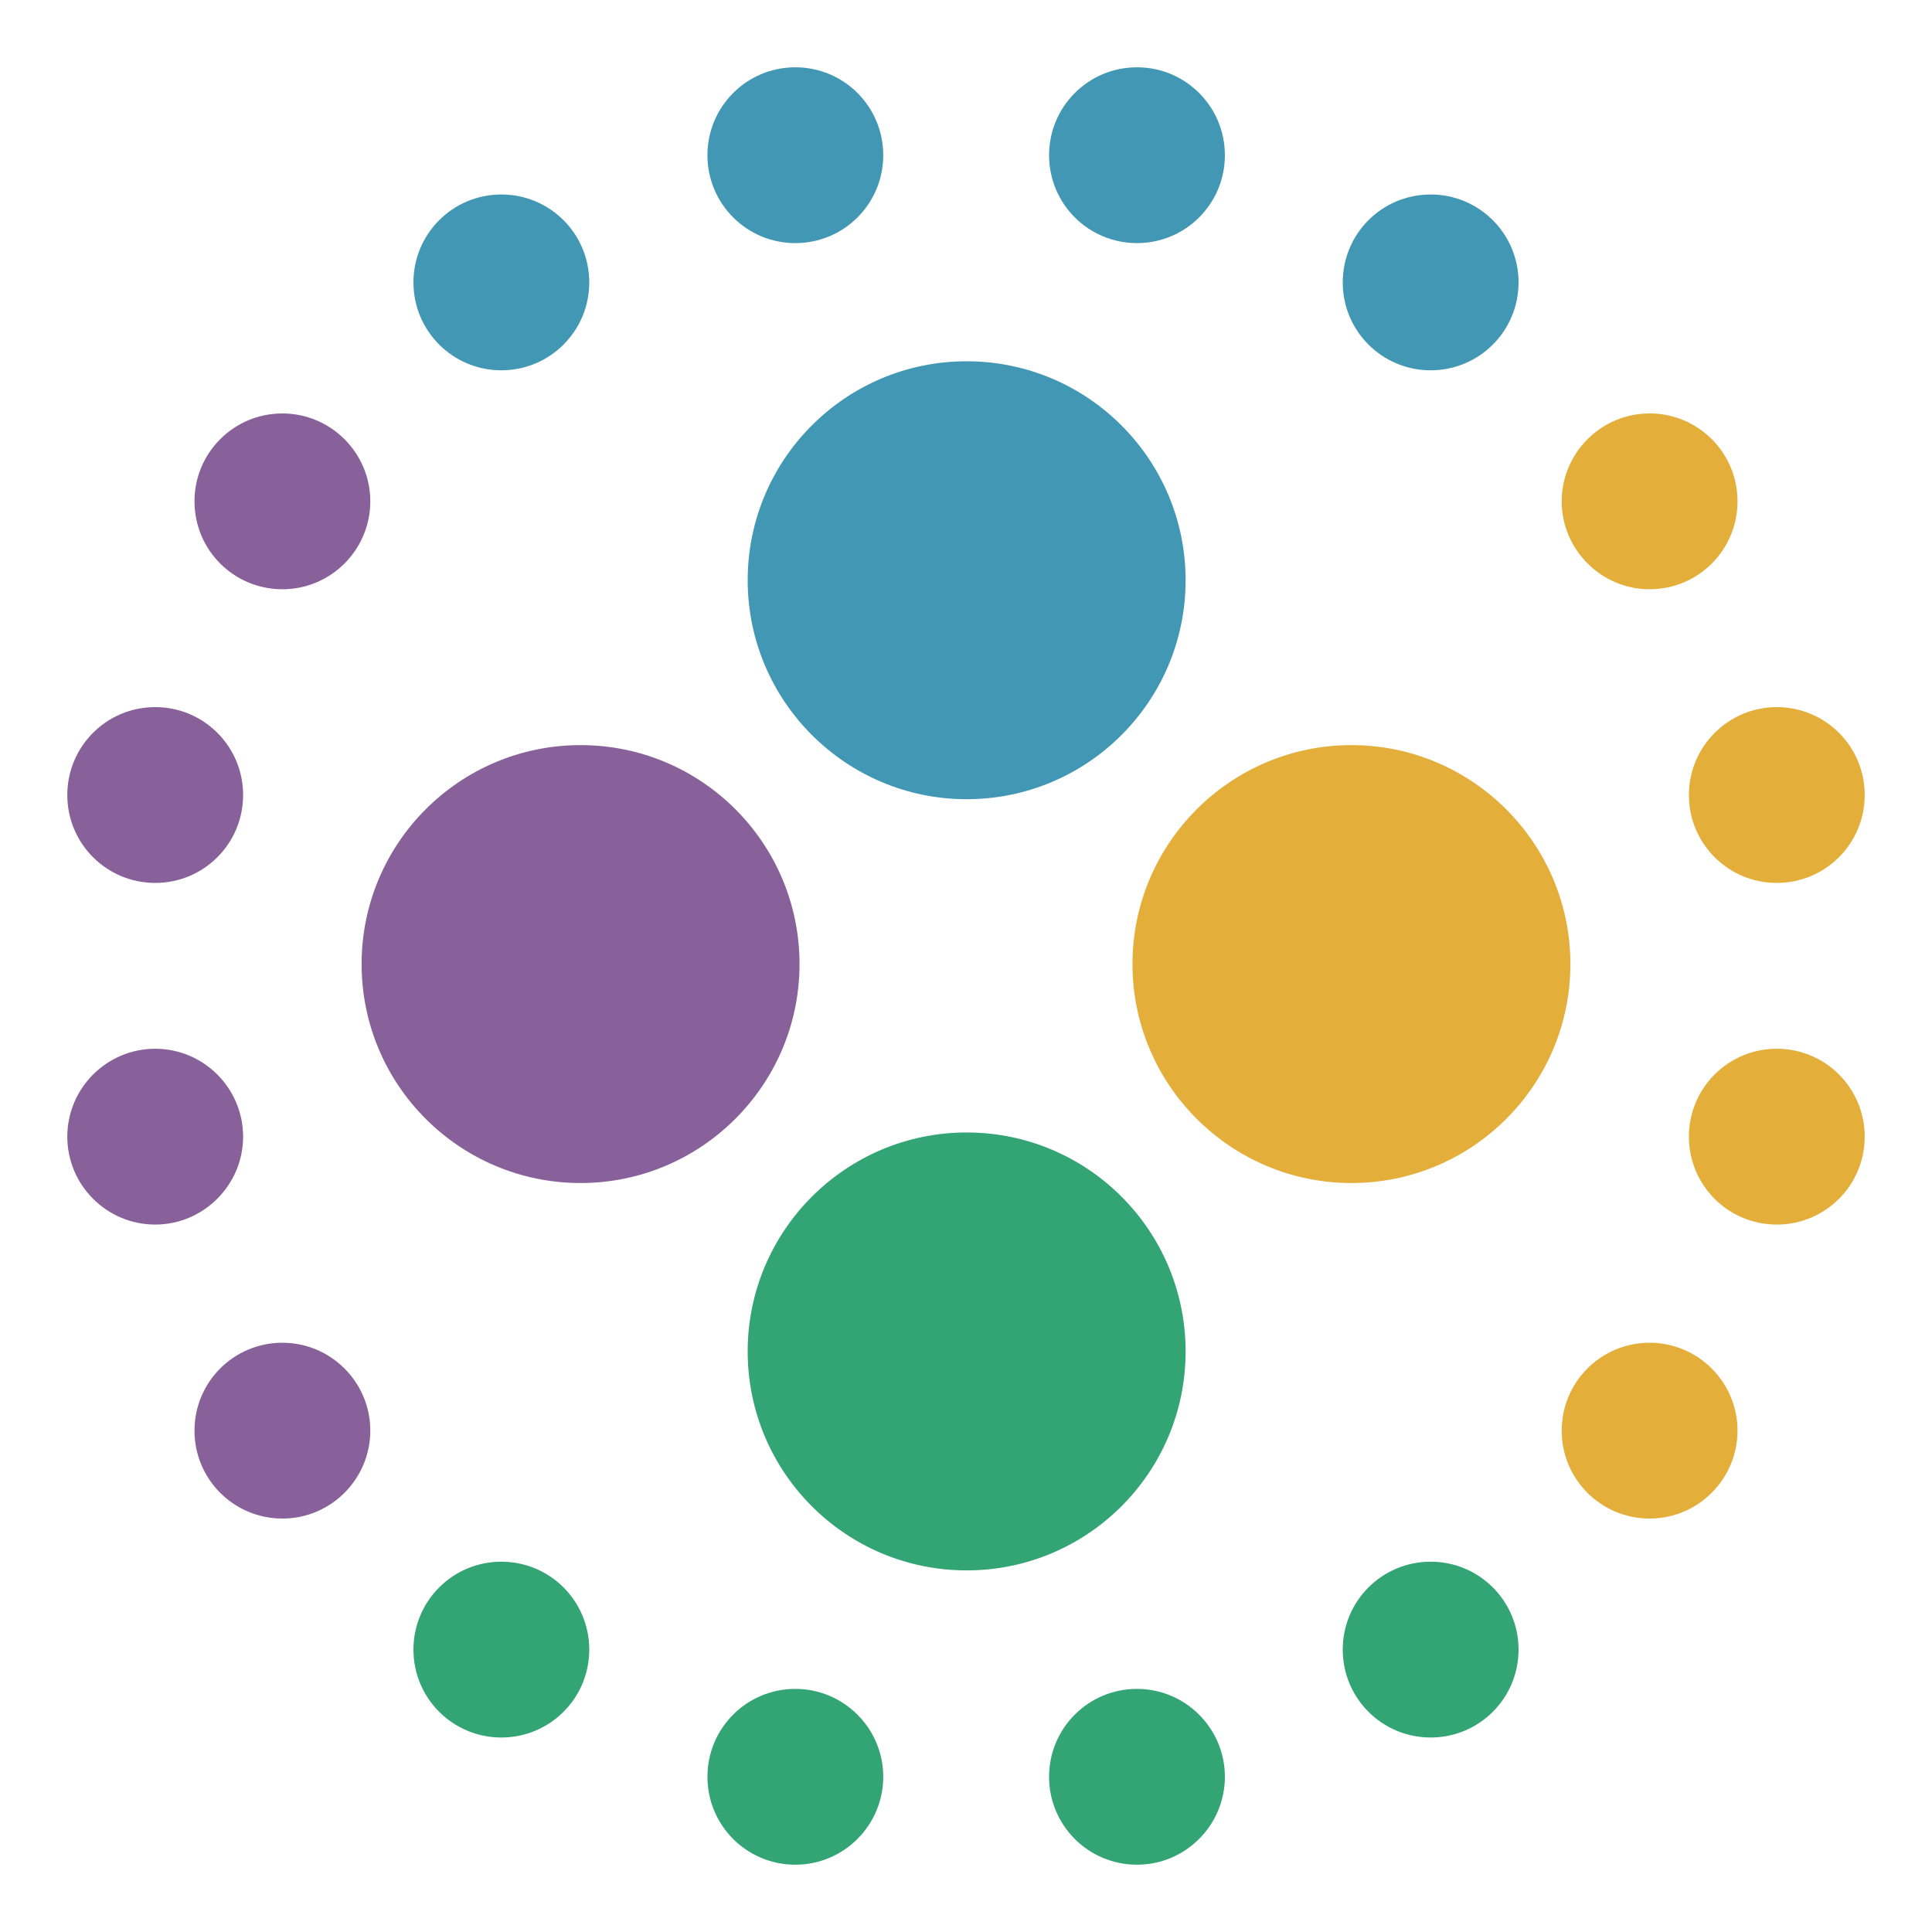
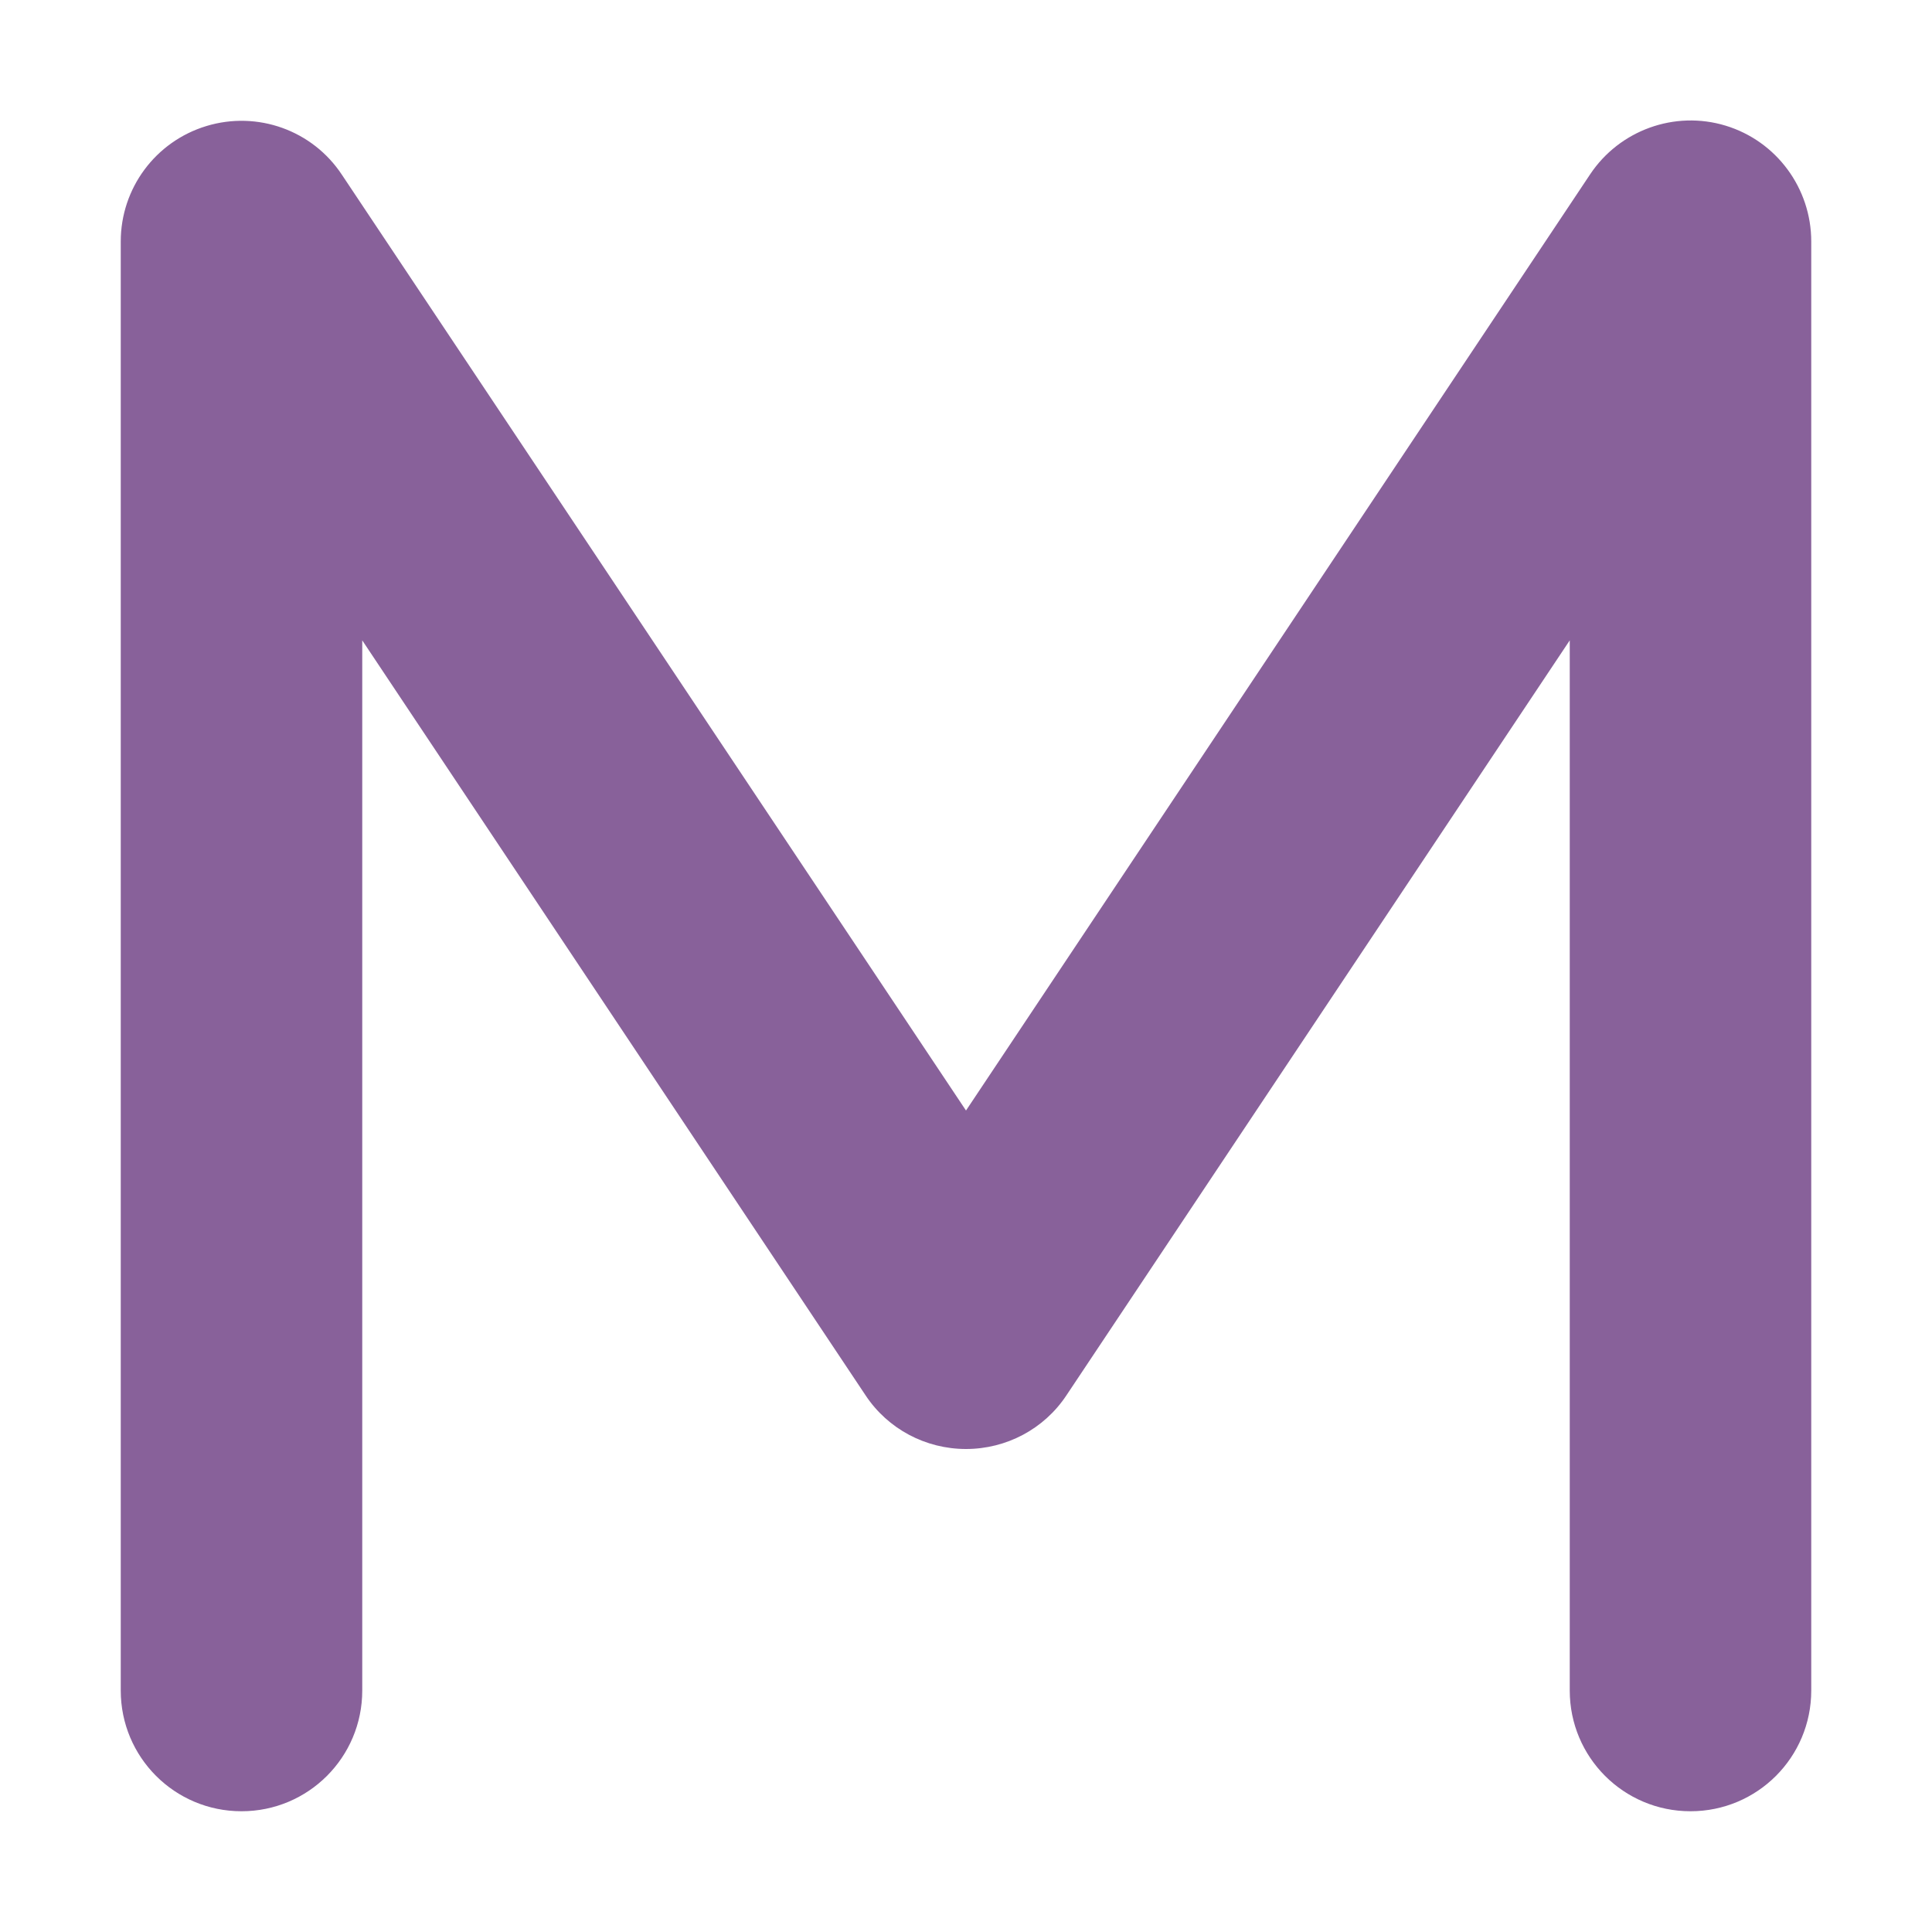
- <svg xmlns="http://www.w3.org/2000/svg" id="a" viewBox="0 0 60 60">
-   <defs>
-     <style>.b,.c{fill:#4298b4}.b,.c,.d,.e,.f,.g,.h,.i{stroke-width:0}.b,.d,.f,.g{fill-rule:evenodd}.d,.e{fill:#e4ae3a}.f,.h{fill:#88619a}.g,.i{fill:#33a474}</style>
-   </defs>
-   <path d="M30.02 11.22c-3.76 0-6.8 3.05-6.8 6.8s3.05 6.8 6.8 6.8a6.8 6.8 0 0 0 0-13.6" class="b" />
-   <path d="M11.23 29.94c0 3.76 3.05 6.8 6.8 6.8s6.8-3.05 6.8-6.8a6.8 6.8 0 0 0-13.6 0" class="f" />
-   <path d="M48.77 29.94c0 3.76-3.05 6.8-6.8 6.8s-6.8-3.05-6.8-6.8 3.05-6.8 6.8-6.8 6.8 3.05 6.8 6.8" class="d" />
-   <path d="M30.02 48.77c-3.76 0-6.8-3.05-6.8-6.8s3.05-6.8 6.8-6.8a6.8 6.8 0 0 1 0 13.6" class="g" />
-   <path d="M15.57 6.04c-1.51 0-2.73 1.22-2.73 2.73s1.22 2.73 2.73 2.73 2.73-1.22 2.73-2.73-1.22-2.73-2.73-2.73m9.13-3.95c-1.51 0-2.73 1.22-2.73 2.73s1.22 2.73 2.73 2.73 2.73-1.22 2.73-2.73-1.22-2.73-2.73-2.73m10.61 0c-1.51 0-2.73 1.22-2.73 2.73s1.22 2.73 2.73 2.73 2.73-1.22 2.73-2.73-1.22-2.73-2.73-2.73m9.12 3.95c-1.51 0-2.73 1.22-2.73 2.73s1.22 2.73 2.73 2.73 2.73-1.22 2.73-2.73-1.22-2.73-2.73-2.73" class="c" />
-   <path d="M15.57 48.5c-1.51 0-2.73 1.22-2.73 2.73s1.22 2.73 2.73 2.73 2.73-1.22 2.73-2.73-1.22-2.73-2.73-2.73m9.13 3.95c-1.51 0-2.73 1.22-2.73 2.73s1.22 2.73 2.73 2.73 2.73-1.23 2.73-2.73-1.22-2.73-2.73-2.73m10.61 0c-1.51 0-2.73 1.22-2.73 2.73s1.22 2.73 2.73 2.73 2.73-1.23 2.73-2.73-1.22-2.73-2.73-2.73m9.12-3.95c-1.51 0-2.73 1.22-2.73 2.73s1.22 2.73 2.73 2.73 2.73-1.22 2.73-2.73-1.22-2.73-2.73-2.73" class="i" />
-   <path d="M8.77 41.7c-1.51 0-2.73 1.22-2.73 2.73s1.22 2.73 2.73 2.73 2.73-1.23 2.73-2.73c0-1.51-1.23-2.73-2.73-2.73m-1.22-6.4c0-1.5-1.22-2.73-2.73-2.73S2.09 33.8 2.09 35.3s1.22 2.73 2.73 2.73c1.5 0 2.73-1.23 2.73-2.73m-2.73-7.88c1.51 0 2.73-1.22 2.73-2.73s-1.22-2.73-2.73-2.73-2.73 1.22-2.73 2.73 1.22 2.73 2.73 2.73m3.95-14.58c-1.51 0-2.73 1.22-2.73 2.73s1.22 2.73 2.73 2.73 2.73-1.23 2.73-2.73c0-1.51-1.23-2.73-2.73-2.73" class="h" />
-   <path d="M51.23 41.7c-1.51 0-2.73 1.22-2.73 2.73s1.22 2.73 2.73 2.73 2.73-1.23 2.73-2.73-1.22-2.73-2.73-2.73m3.95-9.13c-1.51 0-2.73 1.22-2.73 2.73s1.22 2.73 2.73 2.73 2.73-1.22 2.73-2.73-1.22-2.73-2.73-2.73m-2.73-7.88c0 1.51 1.22 2.73 2.73 2.73s2.73-1.22 2.73-2.73-1.22-2.73-2.73-2.73c-1.5 0-2.73 1.22-2.73 2.73m-1.22-6.39c1.51 0 2.73-1.22 2.73-2.73s-1.22-2.73-2.73-2.73-2.73 1.23-2.73 2.73 1.23 2.73 2.73 2.73" class="e" />
+ <svg xmlns="http://www.w3.org/2000/svg" t="1750684389471" fill="#88619a" class="icon" viewBox="0 0 1024 1024" version="1.1" p-id="19915" width="200" height="200">
+   <path d="M109.4 66.8c27-8.2 56.2 2.2 71.8 25.8l330.8 496L842.8 92.4c15.6-23.4 44.8-34 71.8-25.8S960 99.8 960 128v768c0 35.4-28.6 64-64 64s-64-28.6-64-64V339.4L565.2 739.6c-11.8 17.8-31.8 28.4-53.2 28.4s-41.4-10.6-53.2-28.4L192 339.4V896c0 35.4-28.6 64-64 64S64 931.4 64 896V128c0-28.2 18.4-53 45.4-61.2z" fill="#88619a" p-id="19916" />
</svg>
